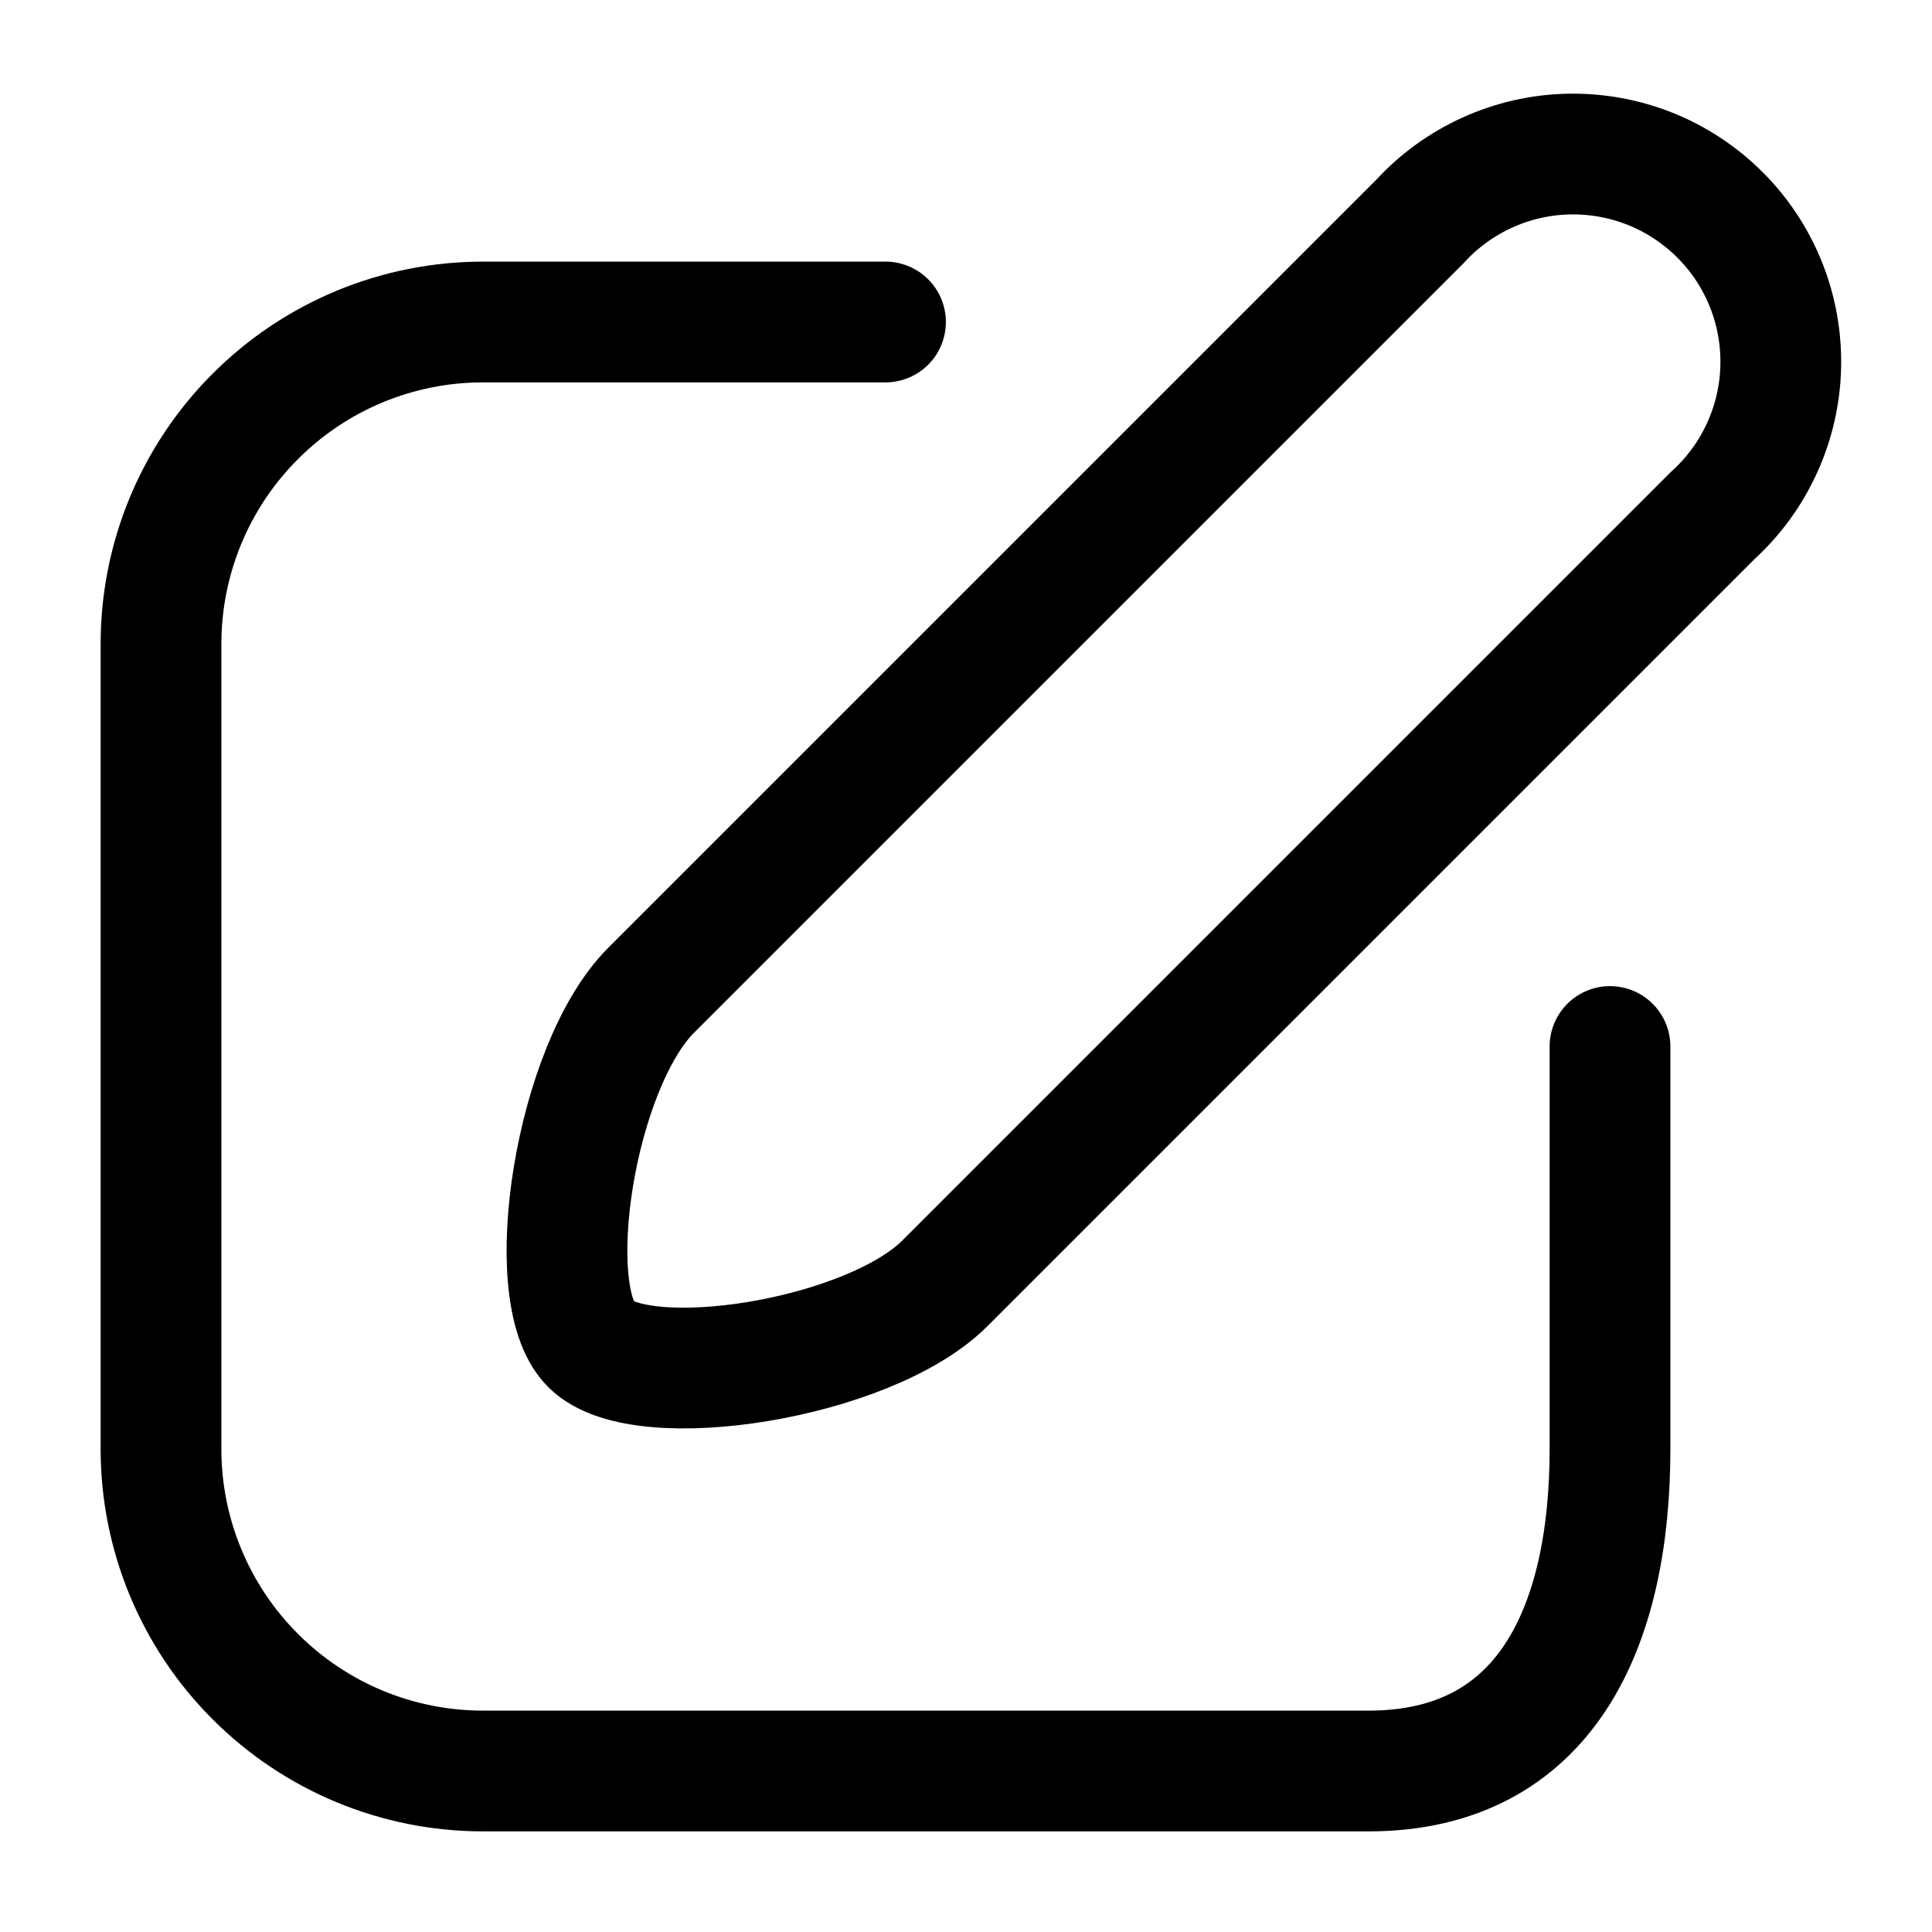
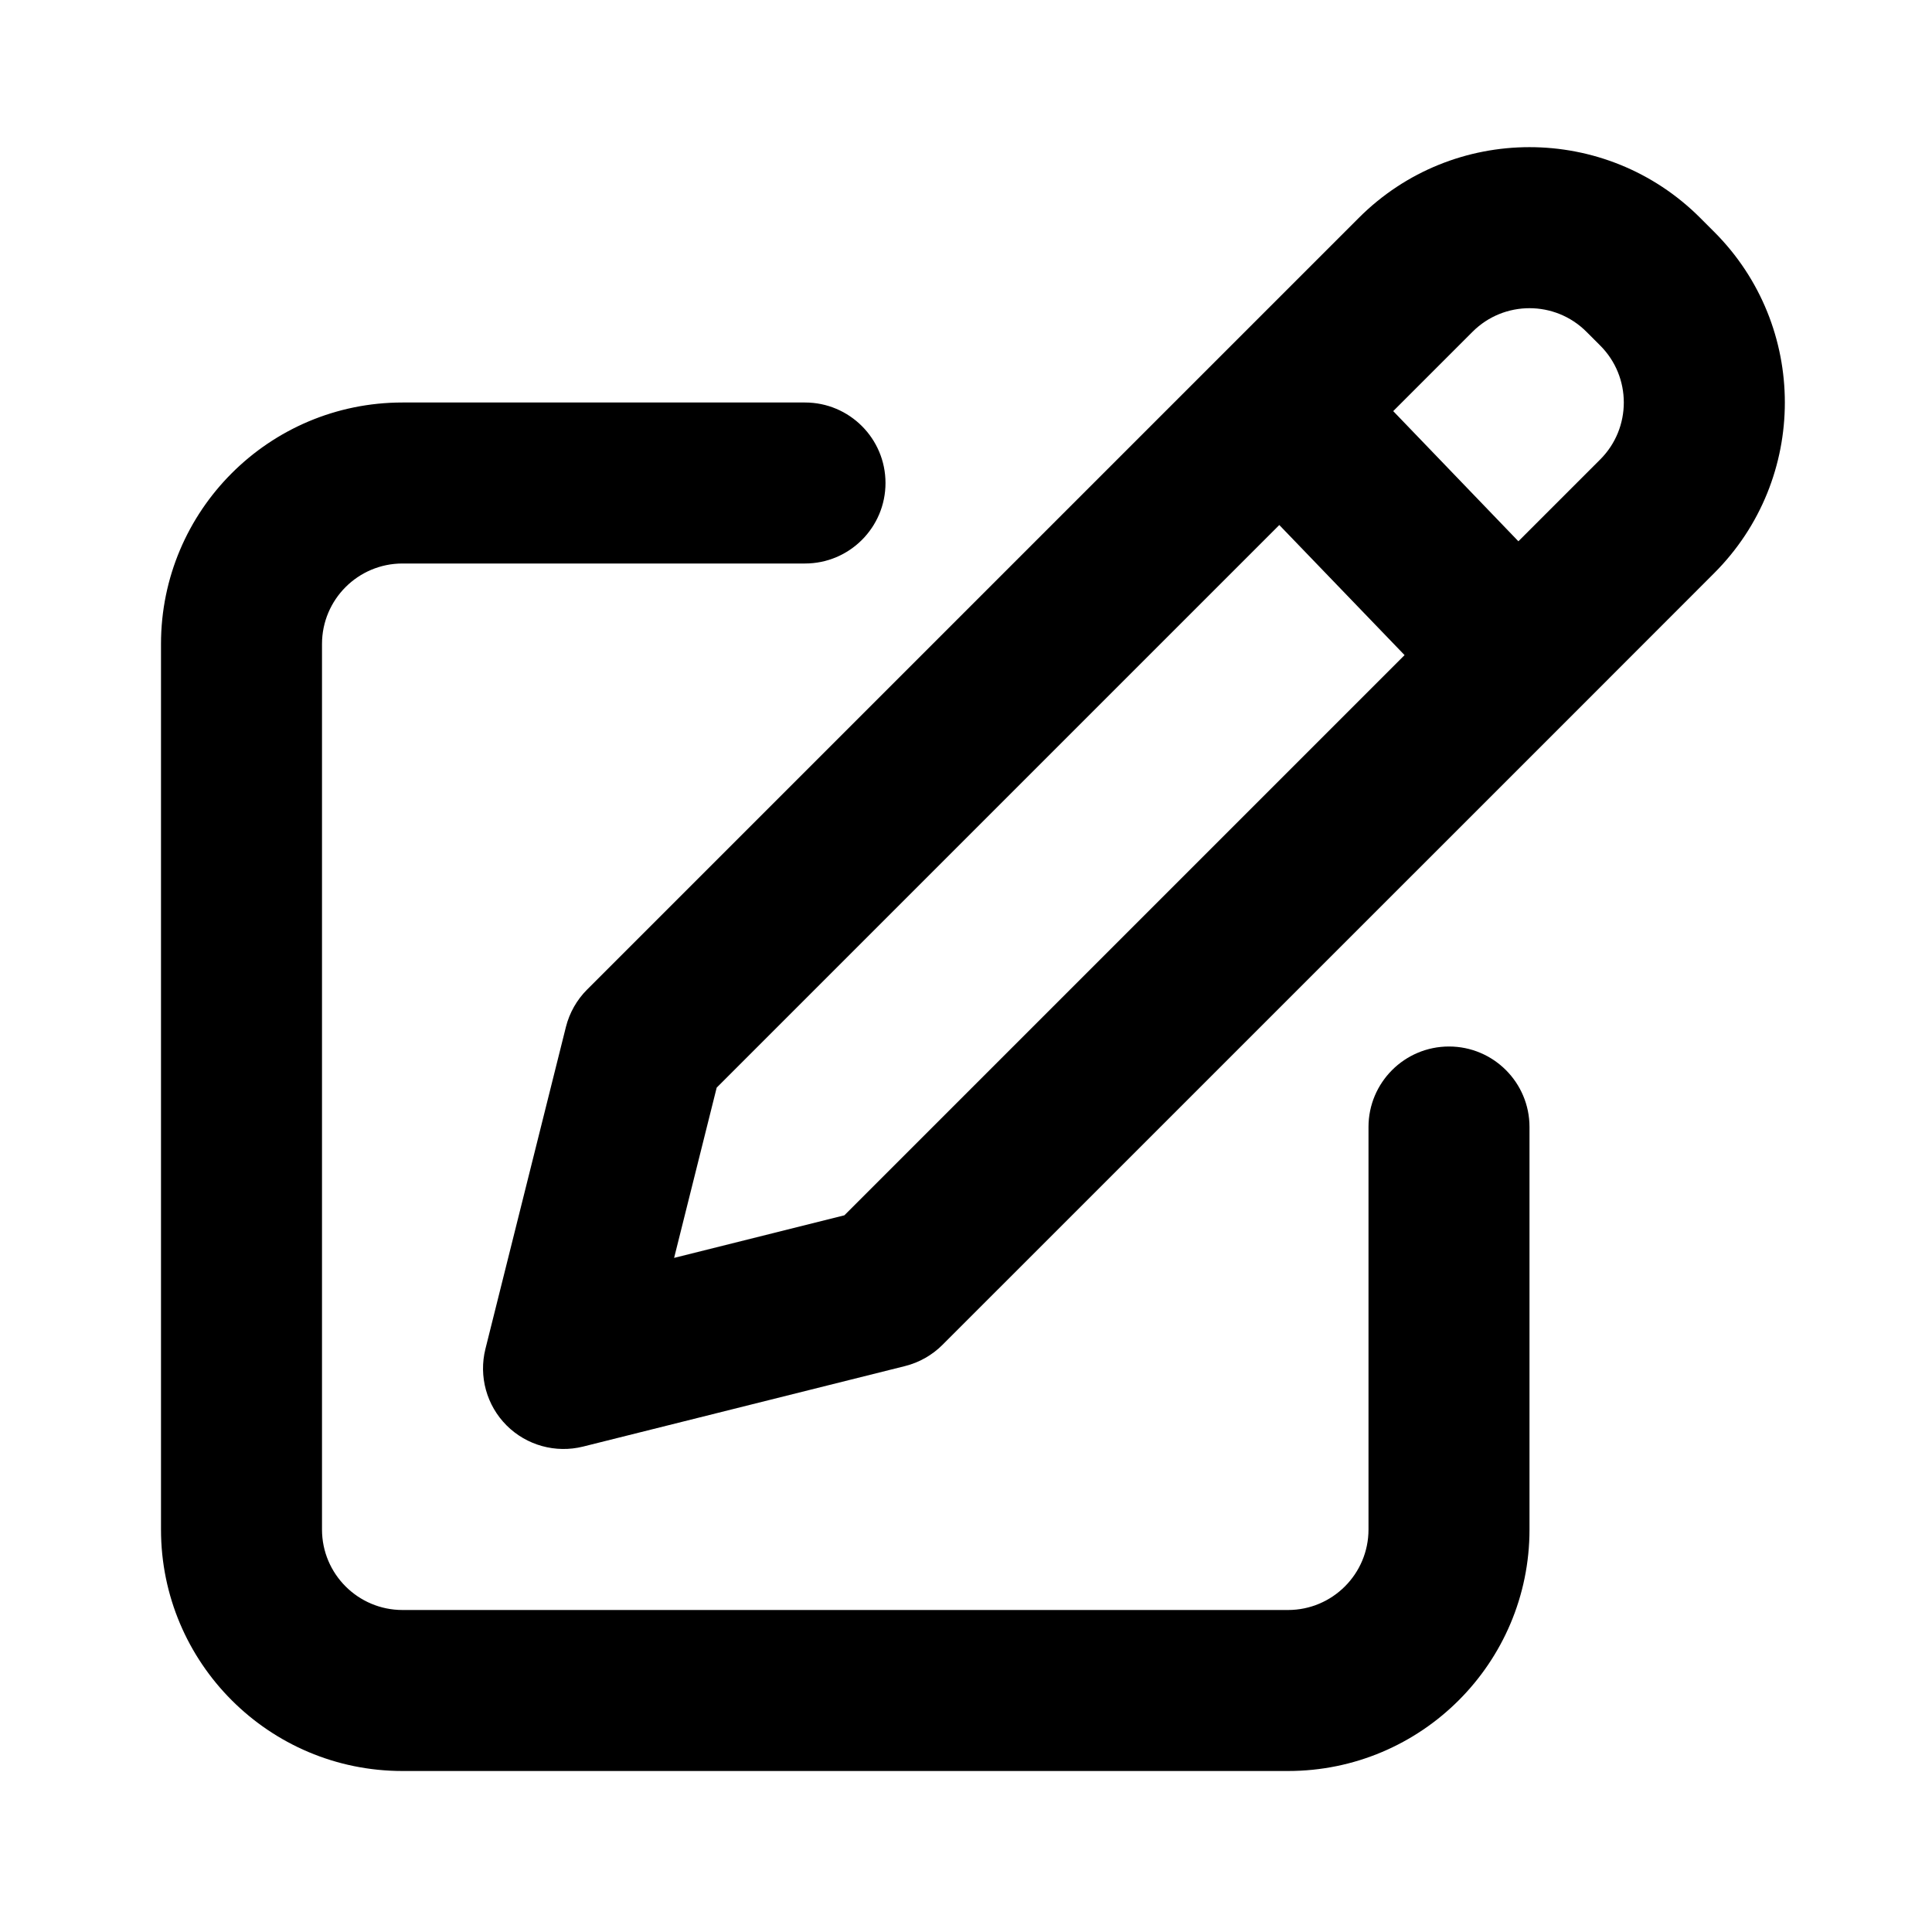
<svg xmlns="http://www.w3.org/2000/svg" width="800px" height="800px" viewBox="0 0 24 24" fill="none">
-   <path d="M21.28 6.4L11.74 15.94C10.79 16.89 7.97 17.33 7.34 16.7C6.71 16.07 7.14 13.25 8.09 12.3L17.64 2.75C17.875 2.493 18.16 2.287 18.478 2.143C18.796 1.999 19.139 1.921 19.488 1.914C19.836 1.907 20.182 1.97 20.506 2.1C20.829 2.23 21.122 2.425 21.369 2.672C21.615 2.918 21.808 3.212 21.938 3.536C22.067 3.86 22.129 4.206 22.121 4.555C22.113 4.903 22.034 5.246 21.889 5.564C21.745 5.881 21.538 6.165 21.28 6.4V6.4Z" stroke="#000000" stroke-width="1.5" stroke-linecap="round" stroke-linejoin="round" />
-   <path d="M11 4H6C4.939 4 3.922 4.421 3.172 5.172C2.421 5.922 2 6.939 2 8V18C2 19.061 2.421 20.078 3.172 20.828C3.922 21.579 4.939 22 6 22H17C19.21 22 20 20.2 20 18V13" stroke="#000000" stroke-width="1.5" stroke-linecap="round" stroke-linejoin="round" />
+   <path fill-rule="evenodd" clip-rule="evenodd" d="M21.121 2.707C19.95 1.535 18.05 1.535 16.879 2.707L15.199 4.387L7.293 12.293C7.165 12.421 7.074 12.582 7.03 12.757L6.03 16.757C5.945 17.098 6.045 17.459 6.293 17.707C6.541 17.955 6.902 18.055 7.243 17.97L11.242 16.97C11.418 16.926 11.579 16.835 11.707 16.707L19.556 8.859L21.293 7.121C22.465 5.95 22.465 4.05 21.293 2.879L21.121 2.707ZM18.293 4.121C18.683 3.731 19.317 3.731 19.707 4.121L19.879 4.293C20.269 4.683 20.269 5.317 19.879 5.707L18.862 6.724L17.307 5.107L18.293 4.121ZM15.892 6.522L17.448 8.138L10.489 15.097L8.374 15.626L8.903 13.511L15.892 6.522ZM4 8C4 7.448 4.448 7 5 7H10C10.552 7 11 6.552 11 6C11 5.448 10.552 5 10 5H5C3.343 5 2 6.343 2 8V19C2 20.657 3.343 22 5 22H16C17.657 22 19 20.657 19 19V14C19 13.448 18.552 13 18 13C17.448 13 17 13.448 17 14V19C17 19.552 16.552 20 16 20H5C4.448 20 4 19.552 4 19V8Z" fill="#000000" />
</svg>
